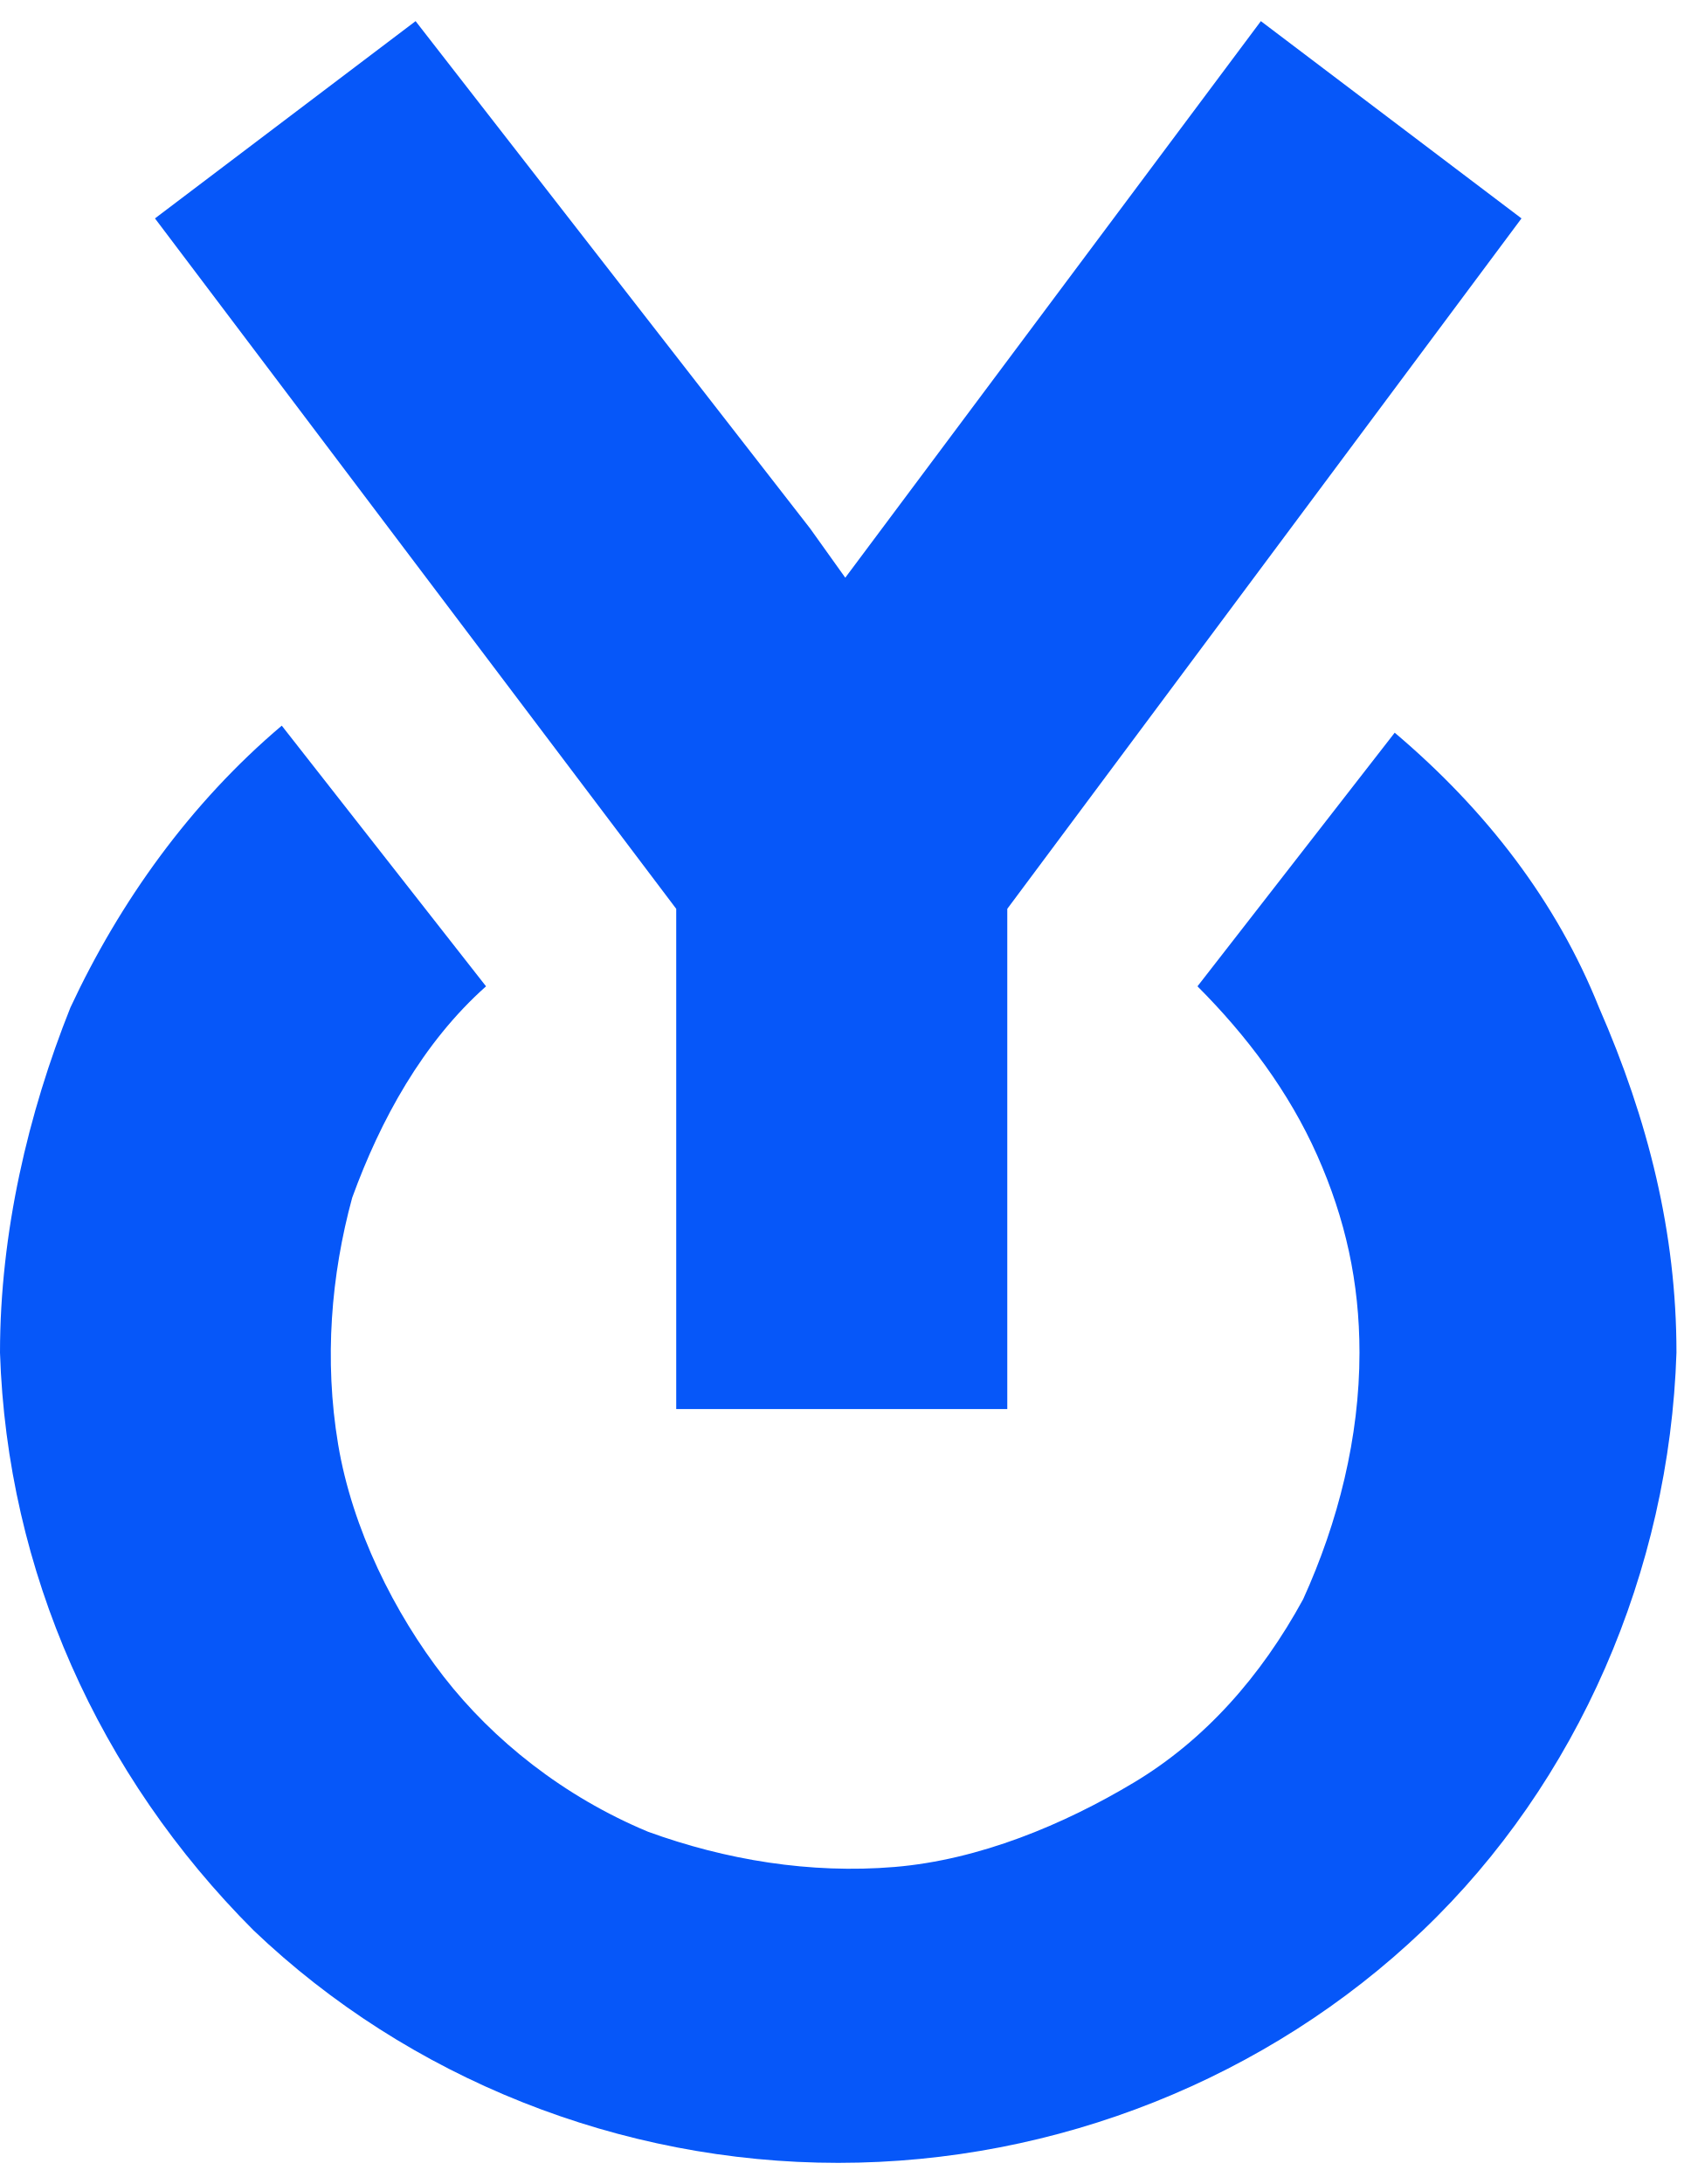
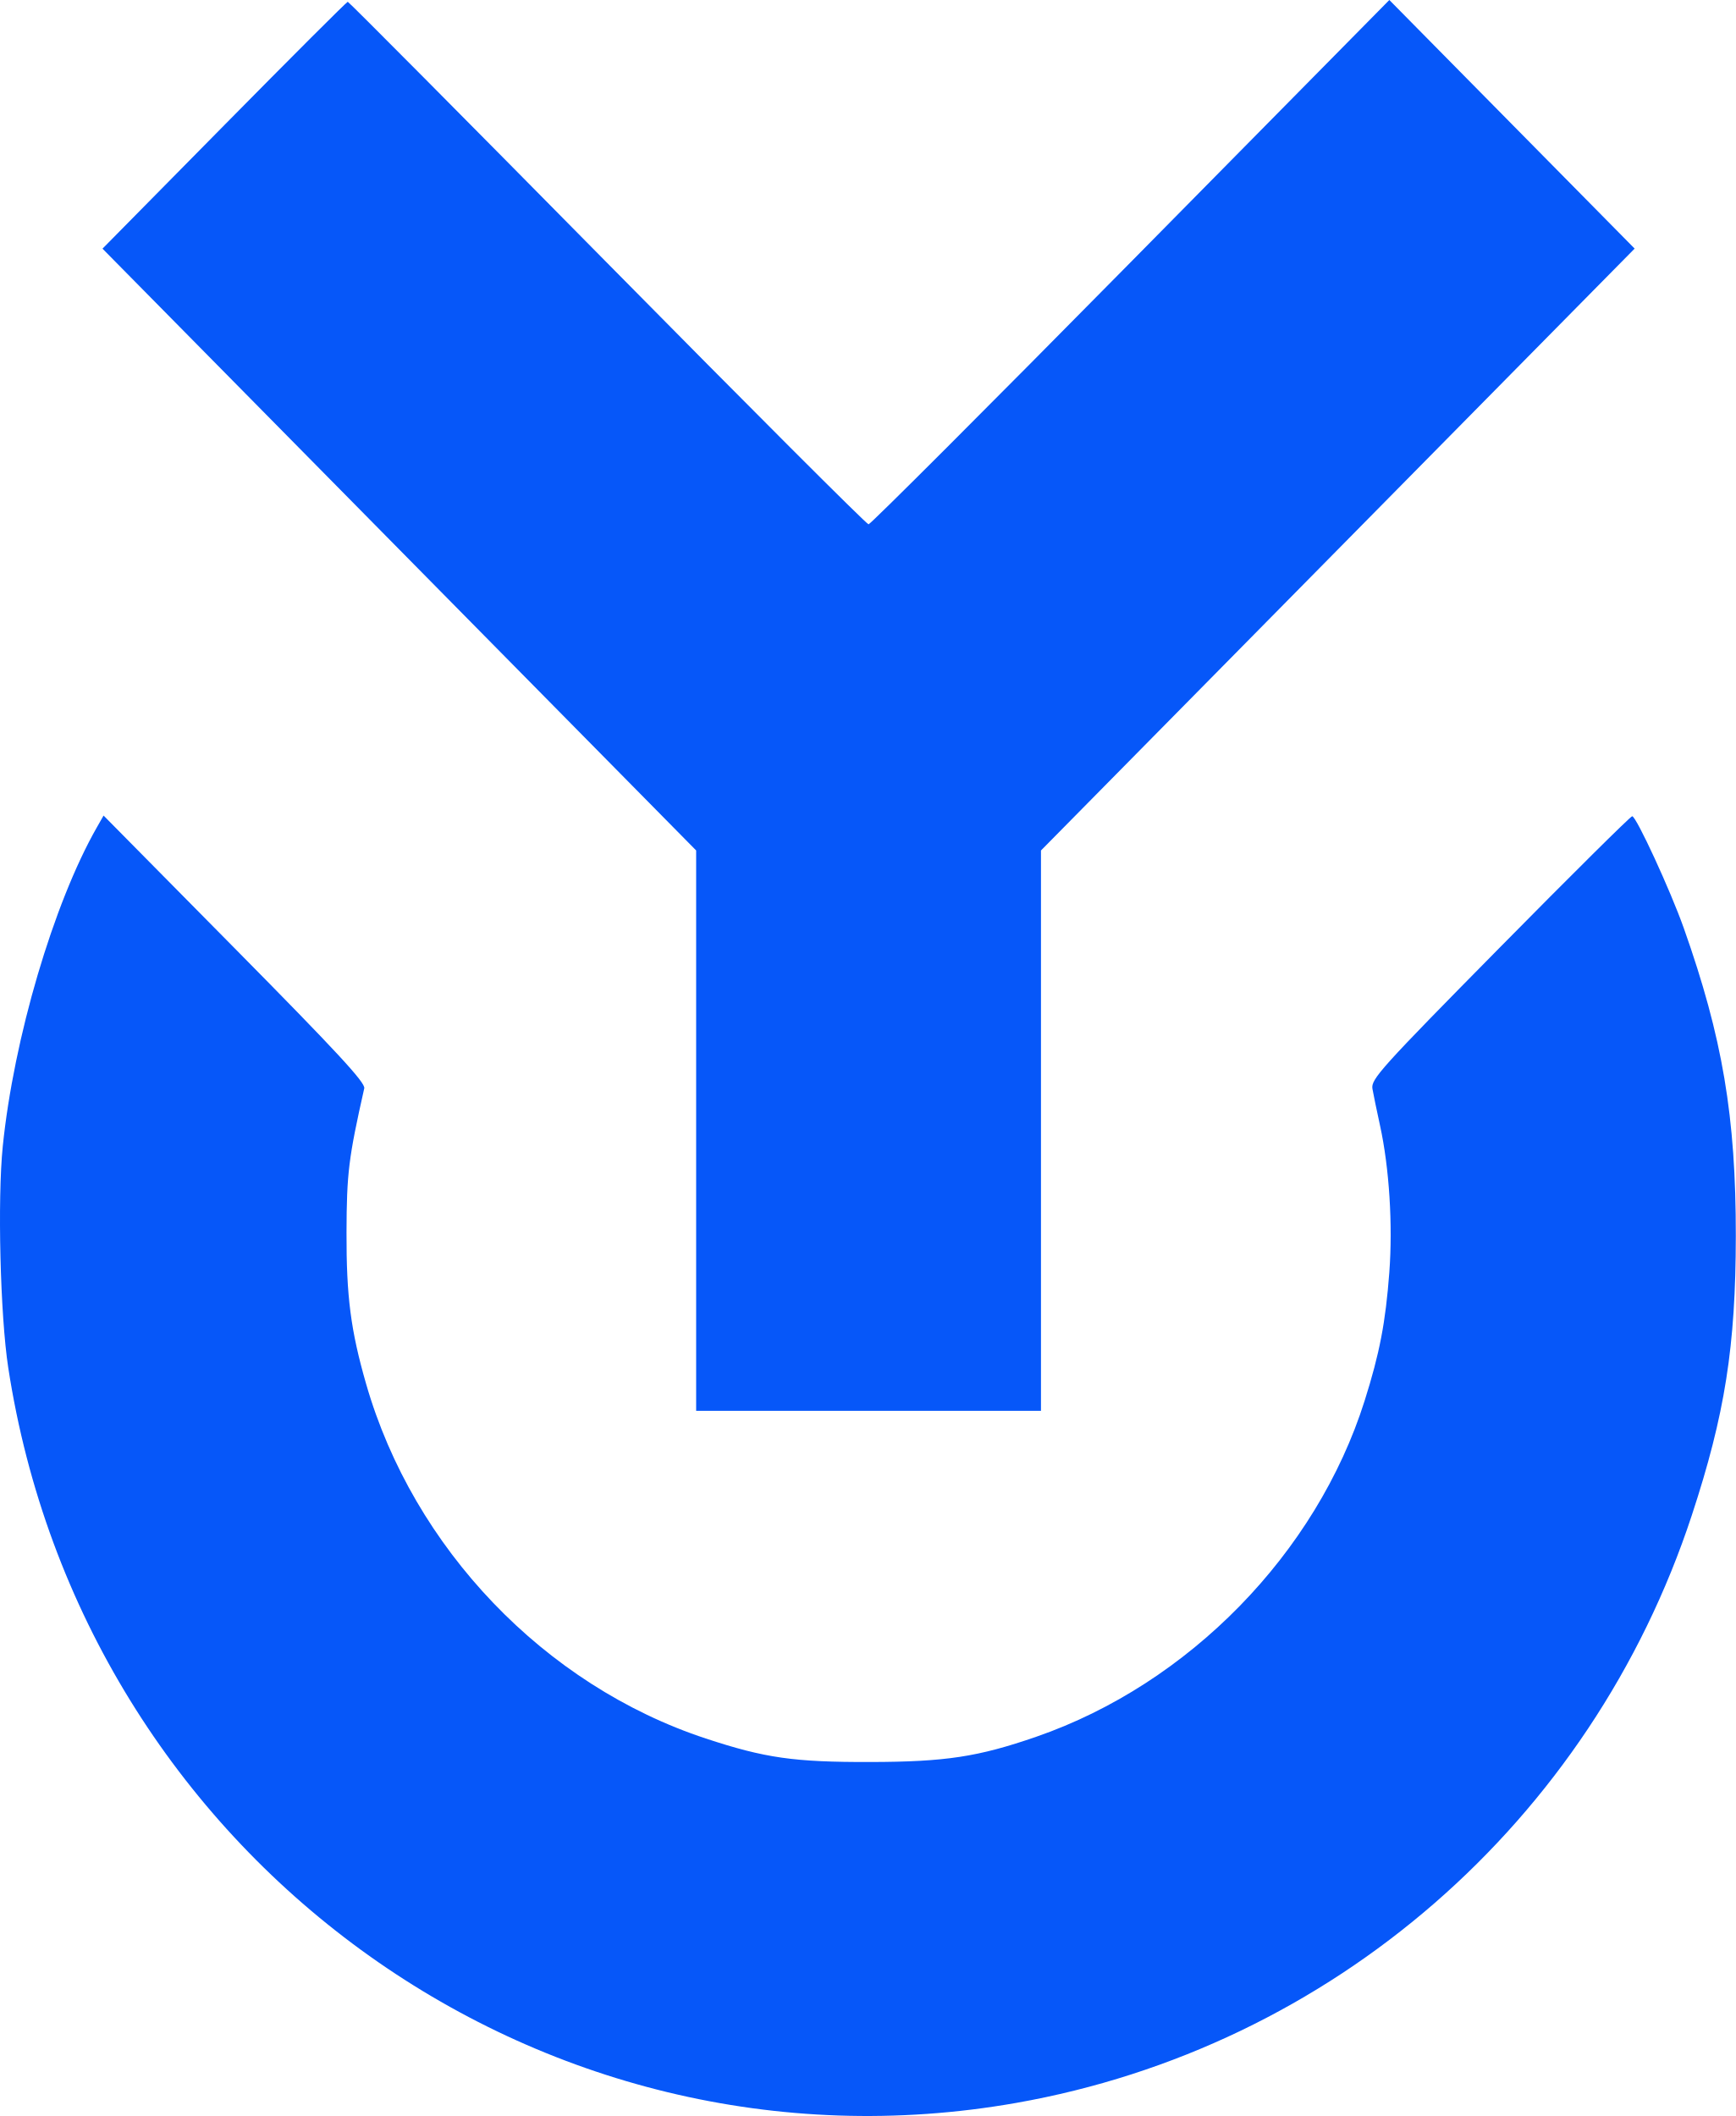
- <svg xmlns="http://www.w3.org/2000/svg" version="1.1" x="0px" y="0px" viewBox="0 0 24 31" style="enable-background:new 0 0 24 31;" xml:space="preserve">
-   <path fill="#0657F9" d="M9.6,20h4.7v-7.1l7.3-9.8l-3.7-2.8L12,8.2l-0.5-0.7L5.9,0.3L2.2,3.1l7.4,9.8V20z" />
-   <path fill="#0657F9" d="M19.8,10.4L17,14c0.7,0.7,1.3,1.5,1.7,2.4c0.4,0.9,0.6,1.8,0.6,2.8c0,1.2-0.3,2.4-0.8,3.5  c-0.6,1.1-1.4,2-2.4,2.6s-2.2,1.1-3.4,1.2c-1.2,0.1-2.4-0.1-3.5-0.5C8,25.5,7,24.7,6.3,23.8S5,21.7,4.8,20.5C4.6,19.3,4.7,18.1,5,17  c0.4-1.1,1-2.2,1.9-3l-2.9-3.7c-1.3,1.1-2.3,2.5-3,4C0.4,15.8,0,17.5,0,19.2c0.1,3.1,1.4,6,3.6,8.2c2.2,2.1,5.2,3.3,8.3,3.3  c3.1,0,6.1-1.2,8.3-3.3c2.2-2.1,3.5-5.1,3.6-8.2c0-1.7-0.4-3.3-1.1-4.9C22.1,12.8,21.1,11.5,19.8,10.4z" />
+ <svg xmlns="http://www.w3.org/2000/svg" width="420" height="512" viewBox="0 0 420 512" fill="none">
+   <path fill-rule="evenodd" clip-rule="evenodd" d="M54.254 30.299L24.8 60.167L96.621 132.973L168.441 205.78V273.579V341.377H210.157H251.875V273.583V205.787L323.699 132.97L395.521 60.153L365.843 30.076L336.166 0L273.59 63.433C239.174 98.323 210.626 126.868 210.154 126.868C209.68 126.868 181.233 98.419 146.938 63.649C112.642 28.878 84.386 0.429 84.145 0.429C83.904 0.429 70.454 13.869 54.254 30.299ZM23.401 200.253C12.954 218.596 3.325 251.251 0.672 277.344C-0.638 290.211 0.055 318.295 1.992 330.914C20.115 448.974 130.119 529.223 245.882 508.833C322.198 495.392 384.952 440.813 409.346 366.666C417.373 342.265 419.974 325.763 420 299.086C420.027 270.212 416.783 251.021 407.396 224.531C404.179 215.446 395.9 197.499 394.928 197.499C394.539 197.499 380.14 211.776 362.932 229.227C333.998 258.567 331.676 261.142 332.078 263.452C332.317 264.826 333.143 268.826 333.913 272.339C336.15 282.551 337.023 296.37 336.16 307.889C335.25 319.994 333.815 327.454 330.183 338.947C318.524 375.844 287.645 407.449 250.769 420.224C236.685 425.103 228.78 426.308 210.588 426.346C192.096 426.387 185.122 425.391 170.789 420.664C131.798 407.808 100.023 374.634 88.579 334.838C84.863 321.912 83.795 313.655 83.843 298.215C83.887 283.86 84.34 280.185 88.136 263.335C88.442 261.975 81.532 254.507 56.794 229.465L25.061 197.339L23.401 200.253Z" fill="#0657F9" />
</svg>
